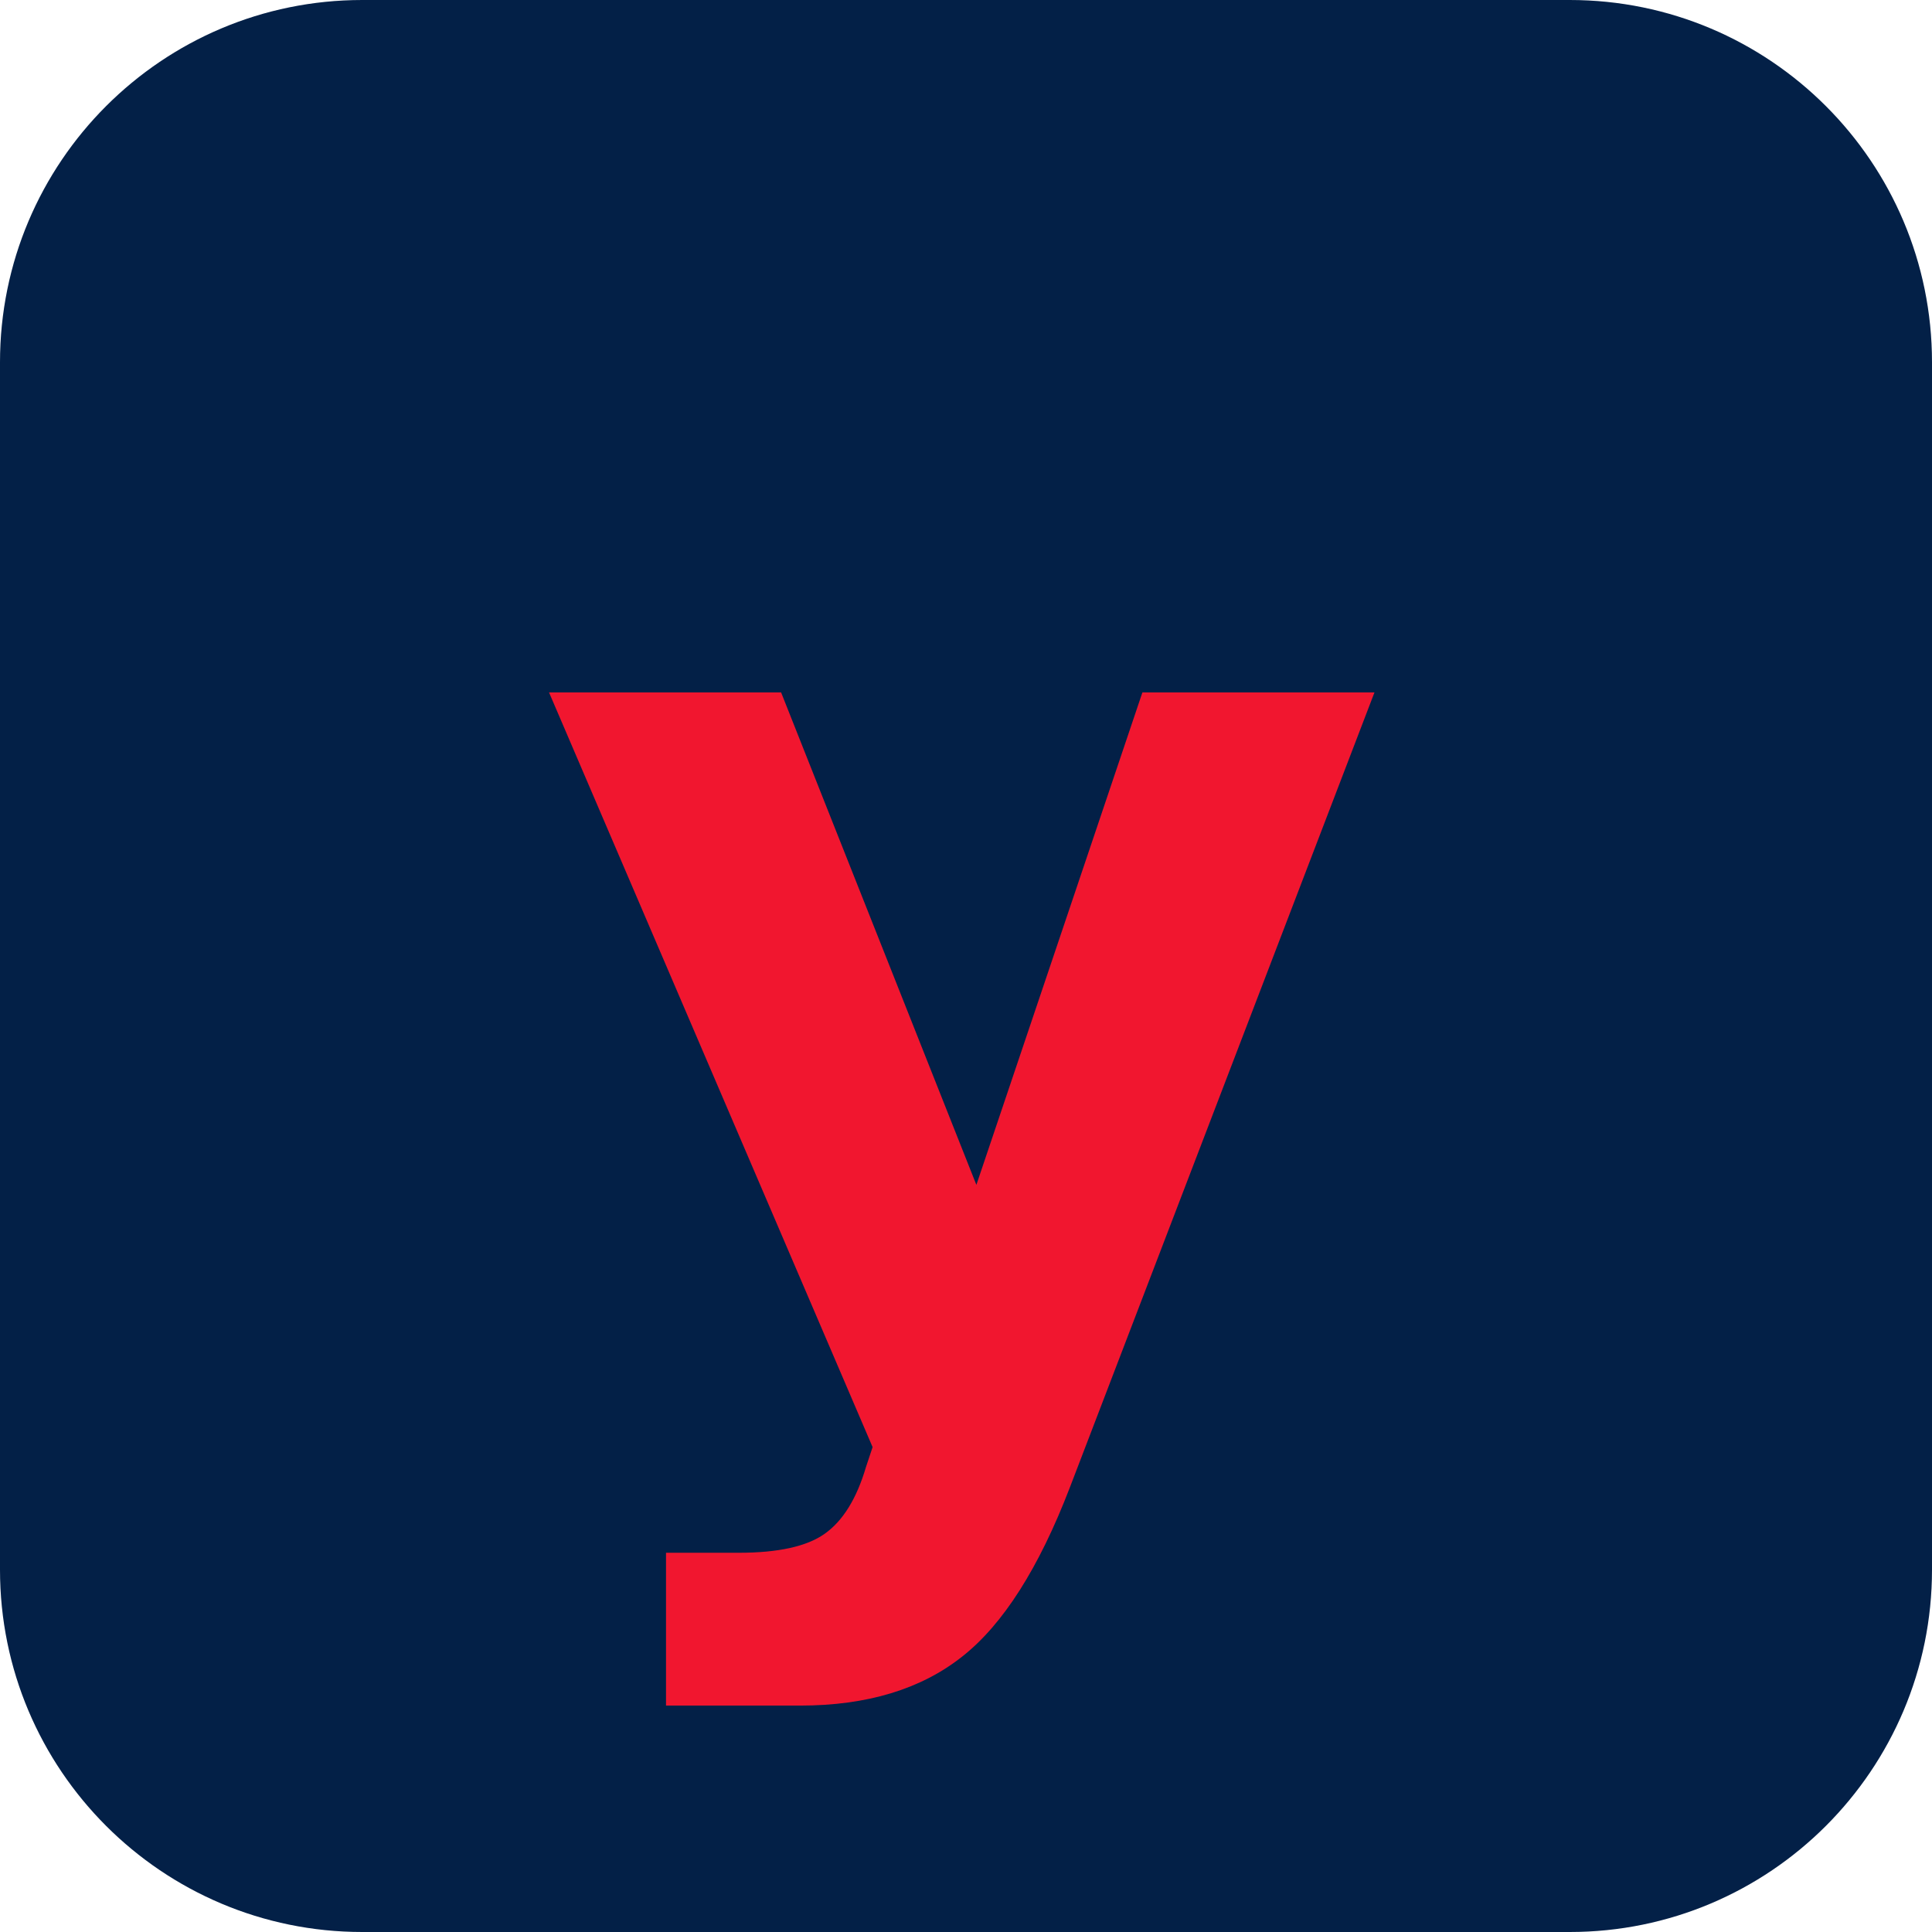
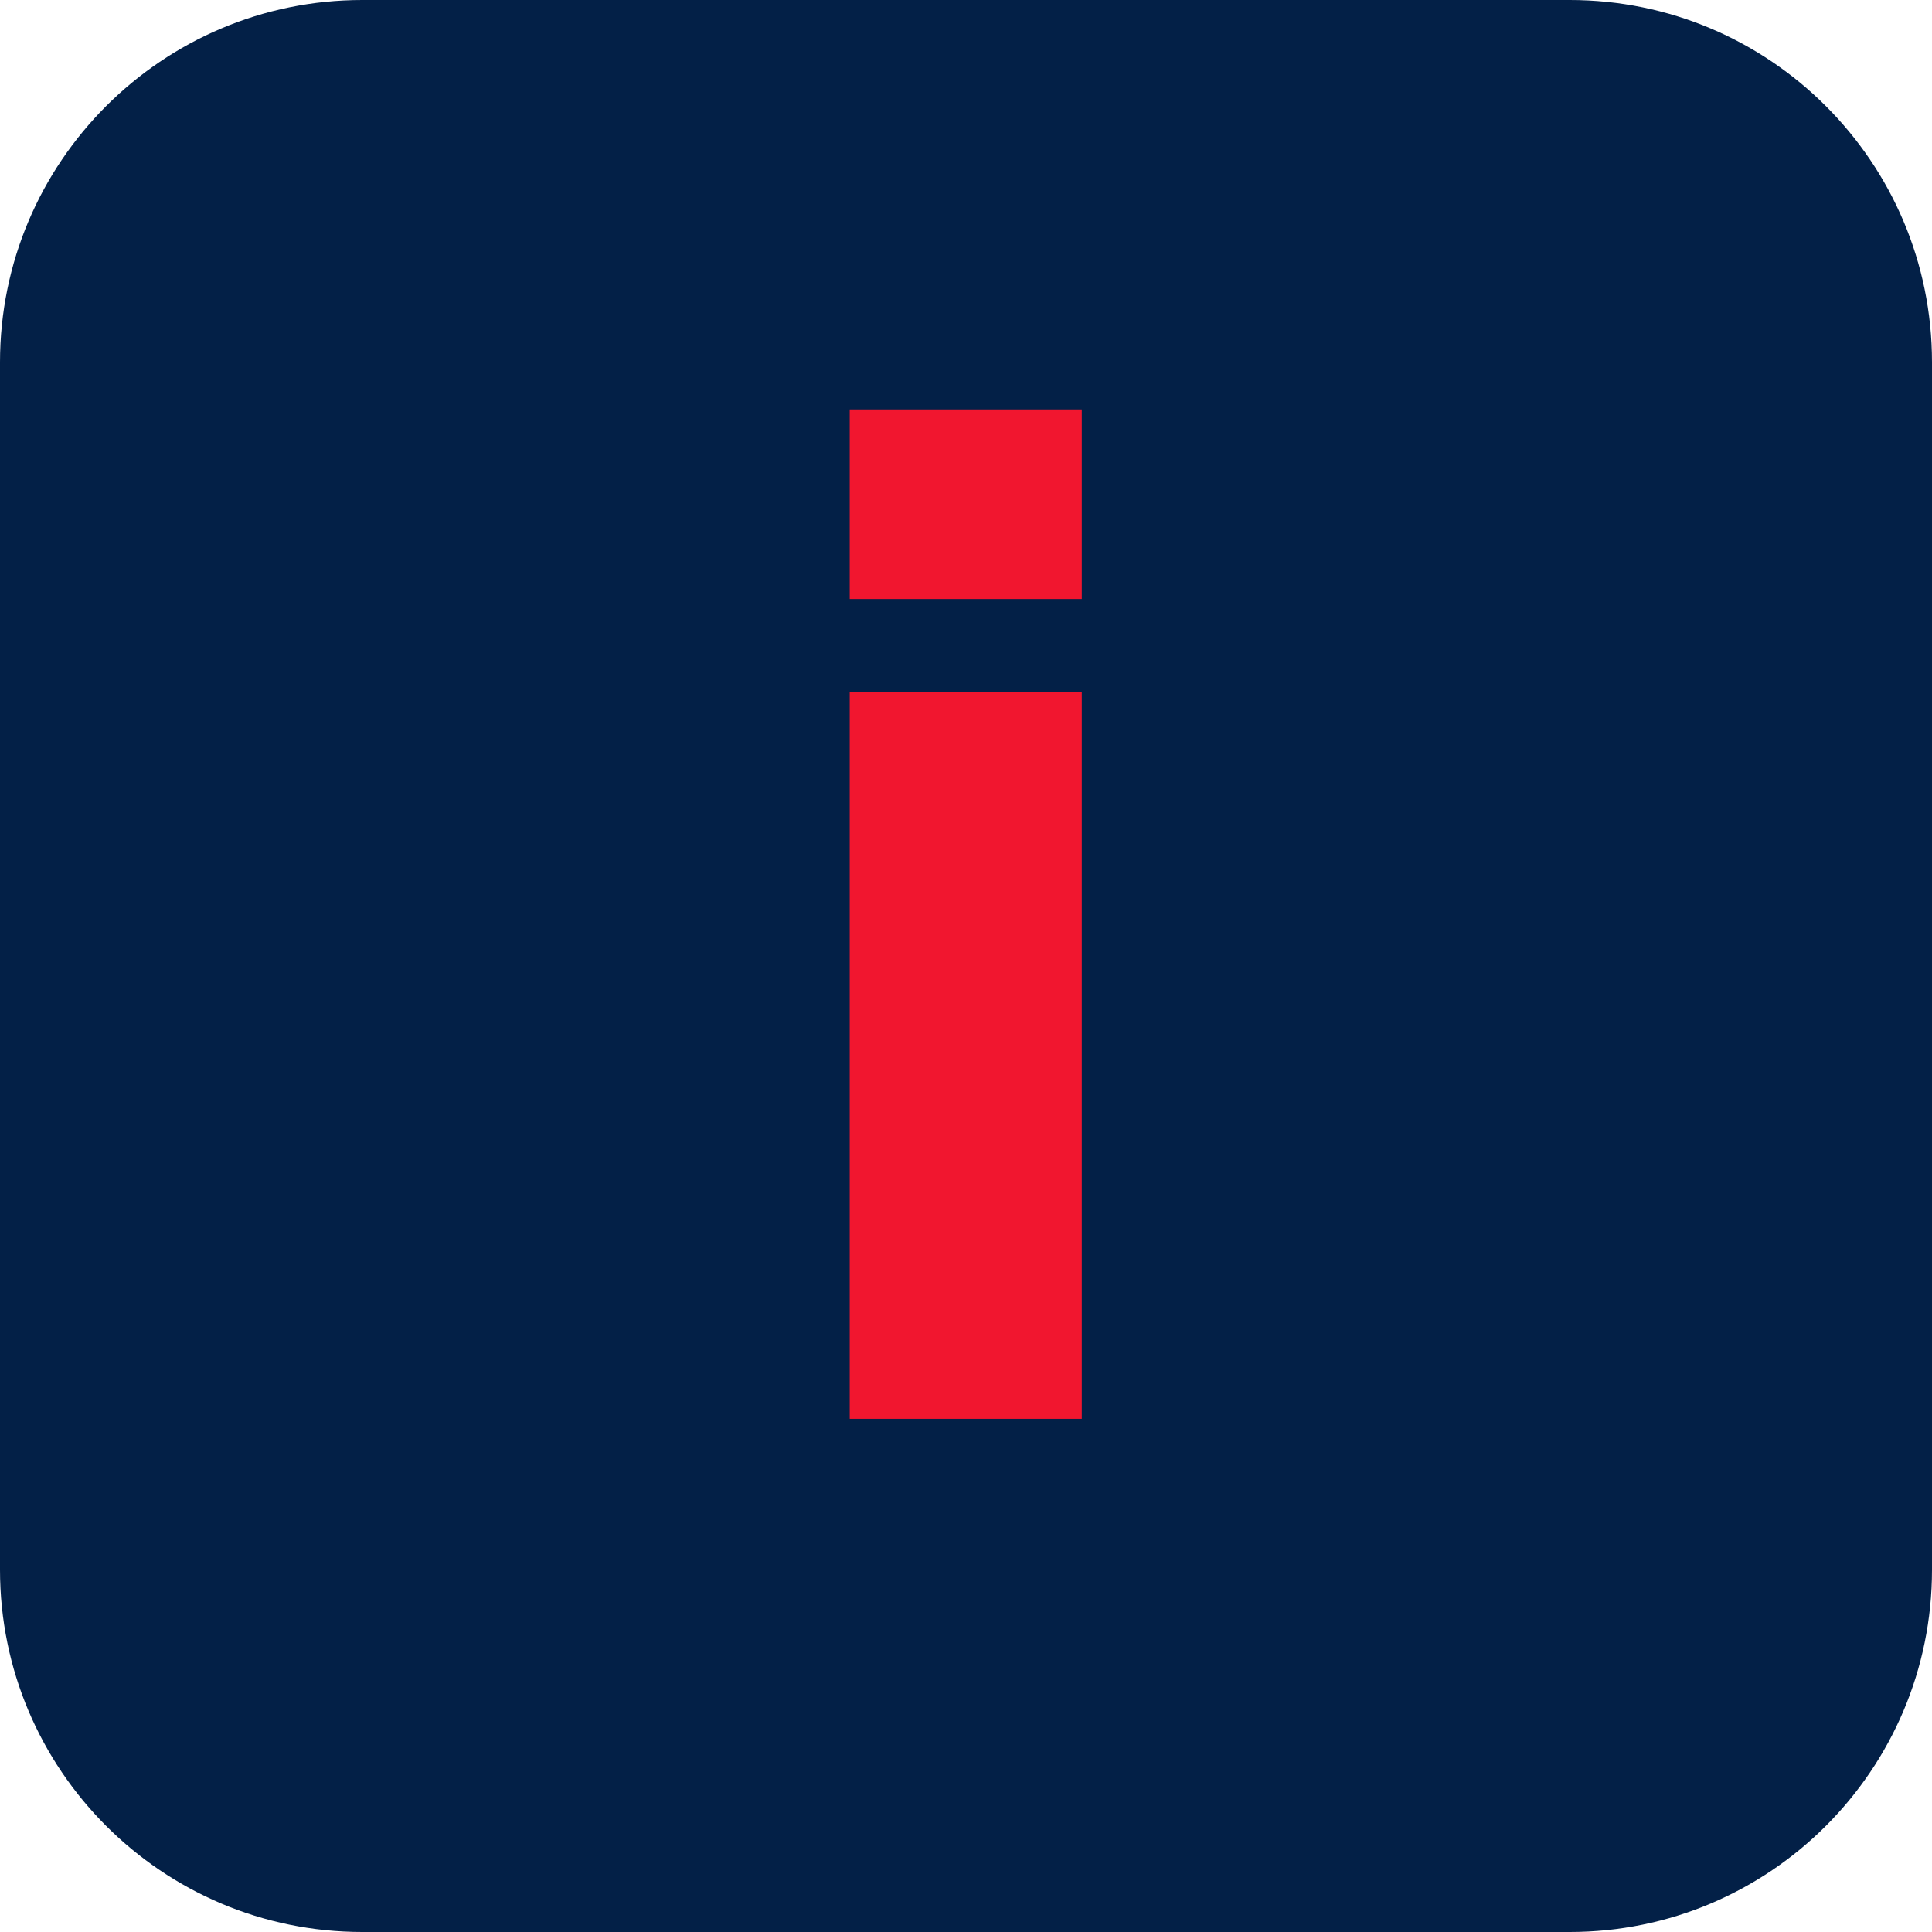
- <svg xmlns="http://www.w3.org/2000/svg" viewBox="0 0 32 32" role="img" aria-label="yonose">
+ <svg xmlns="http://www.w3.org/2000/svg" viewBox="0 0 32 32" role="img" aria-label="itren">
  <rect width="32" height="32" rx="6" fill="#032047" />
-   <text x="16" y="23.5" text-anchor="middle" font-family="DejaVu Sans, Liberation Sans, Arial, sans-serif" font-weight="700" font-size="22" fill="#f1162f">y</text>
+   <text x="16" y="23.5" text-anchor="middle" font-family="DejaVu Sans, Liberation Sans, Arial, sans-serif" font-weight="700" font-size="22" fill="#f1162f">i</text>
</svg>
